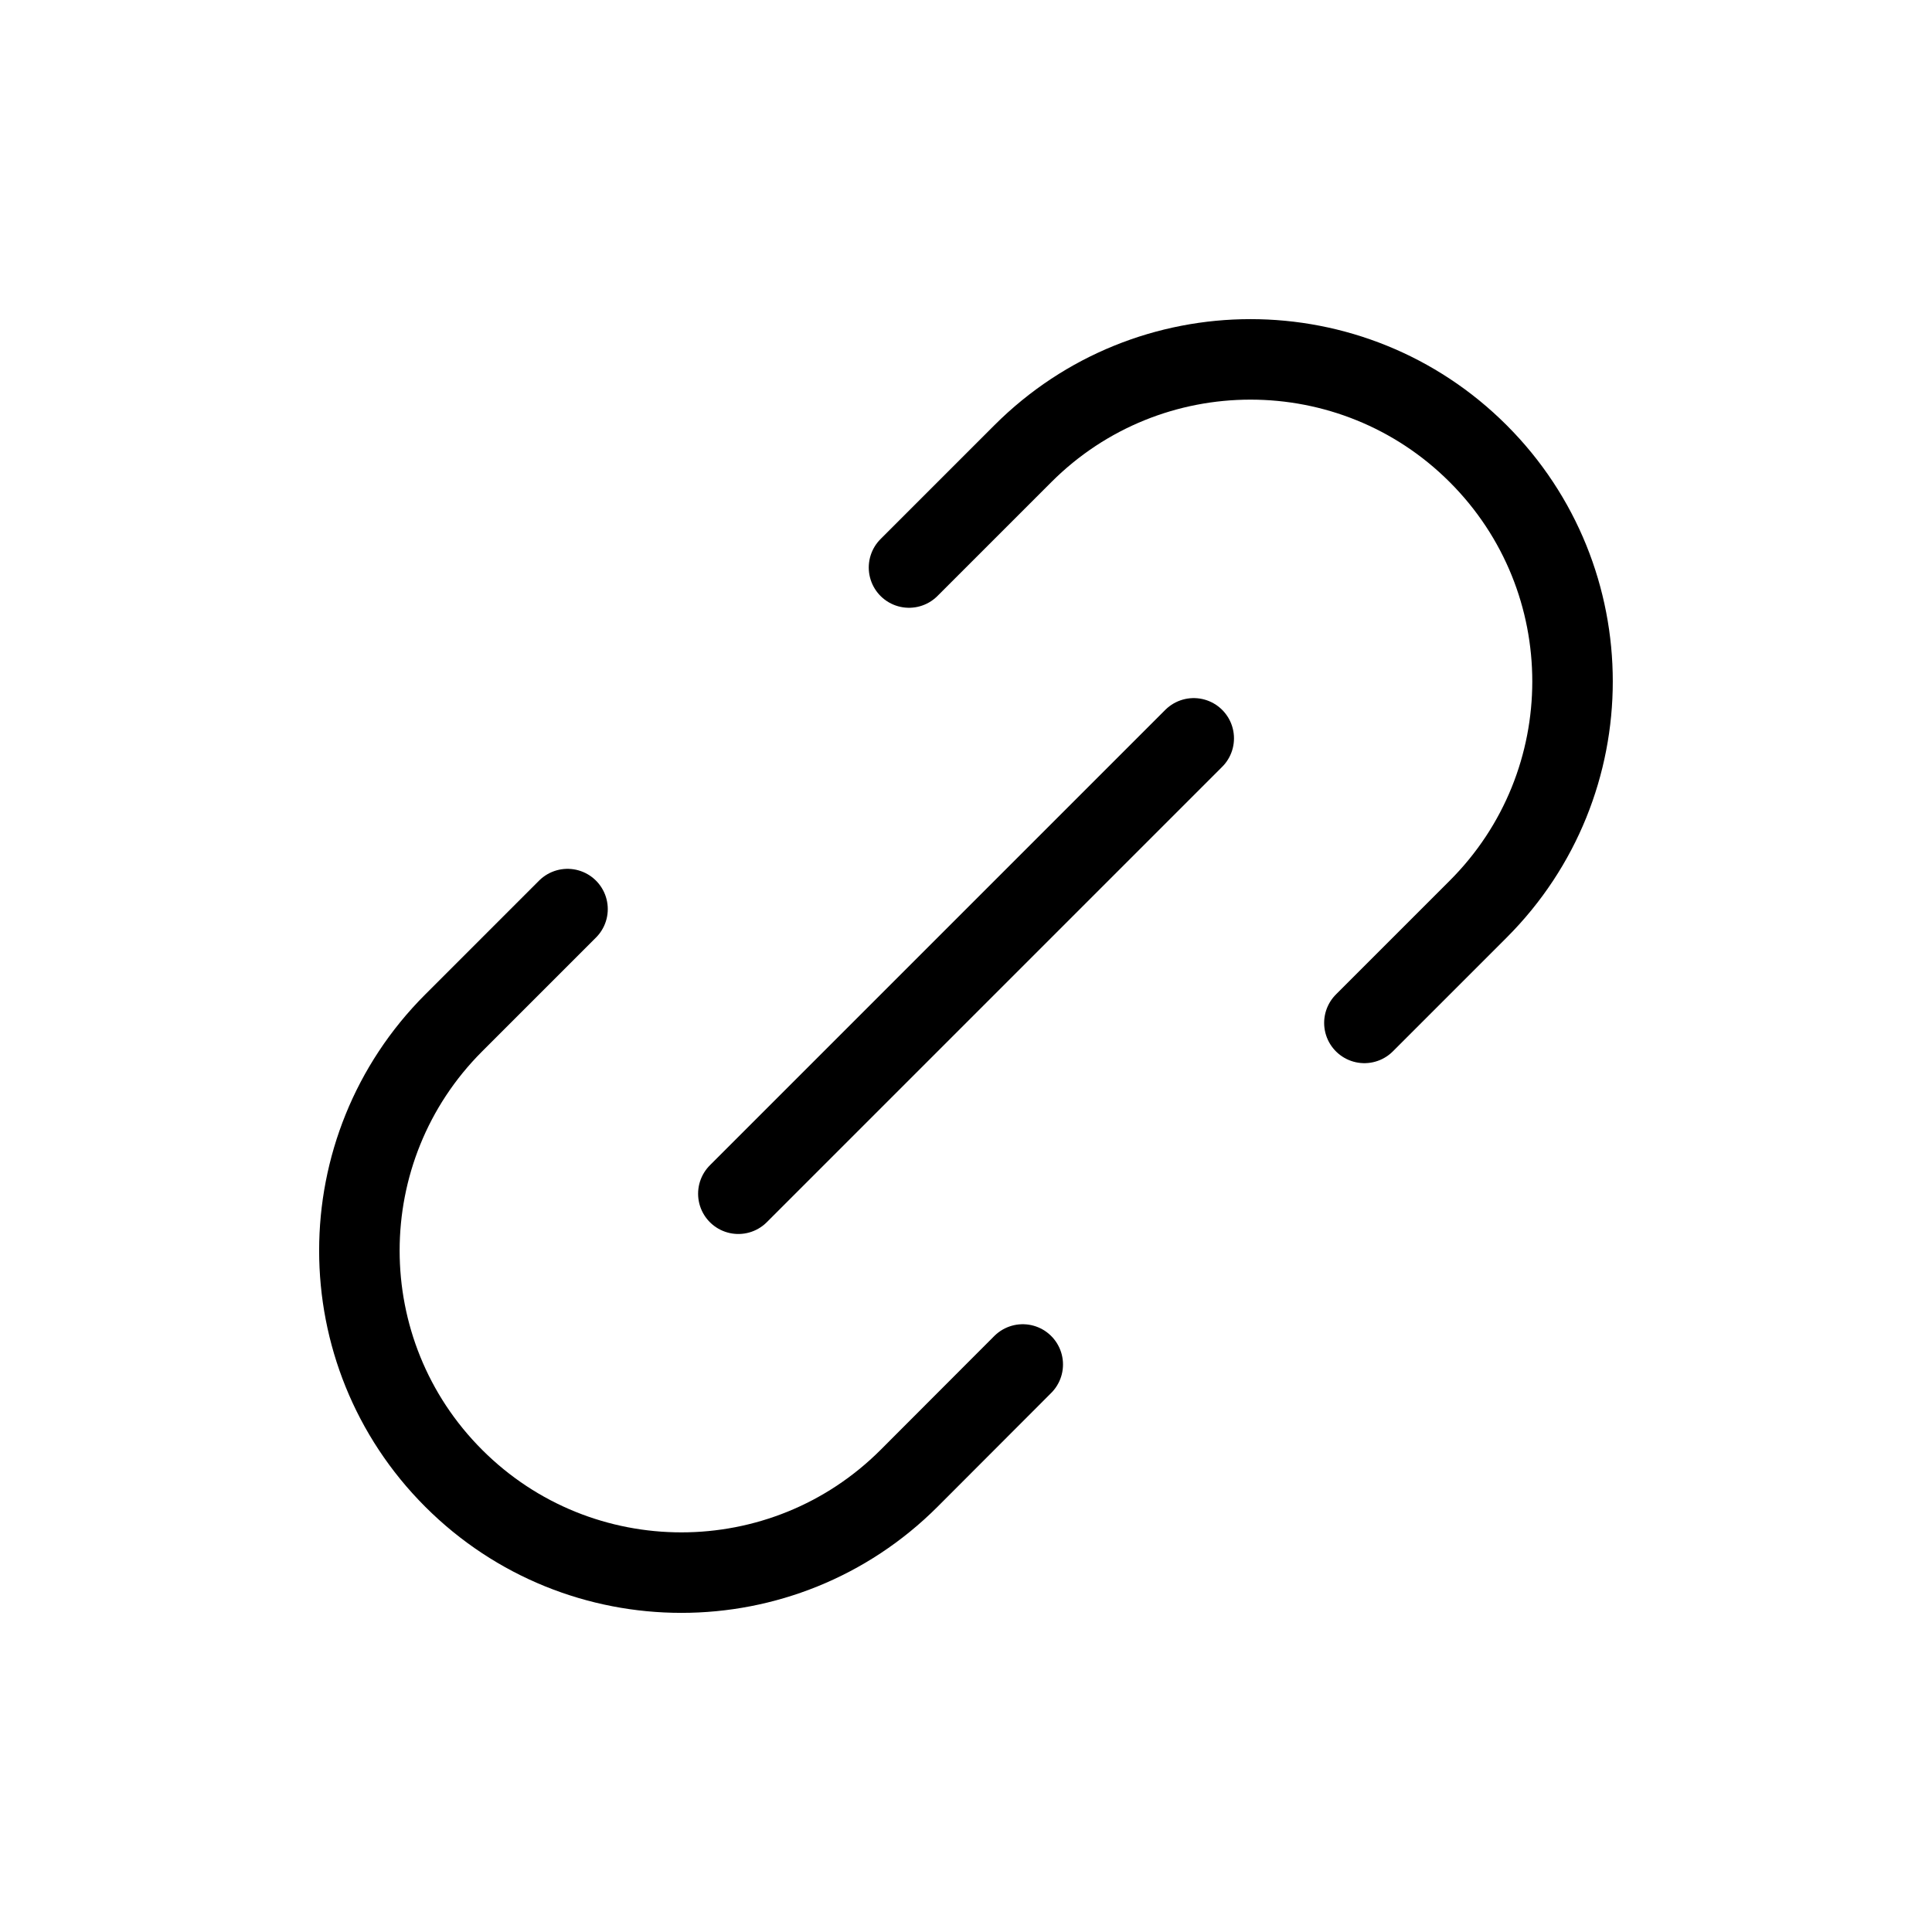
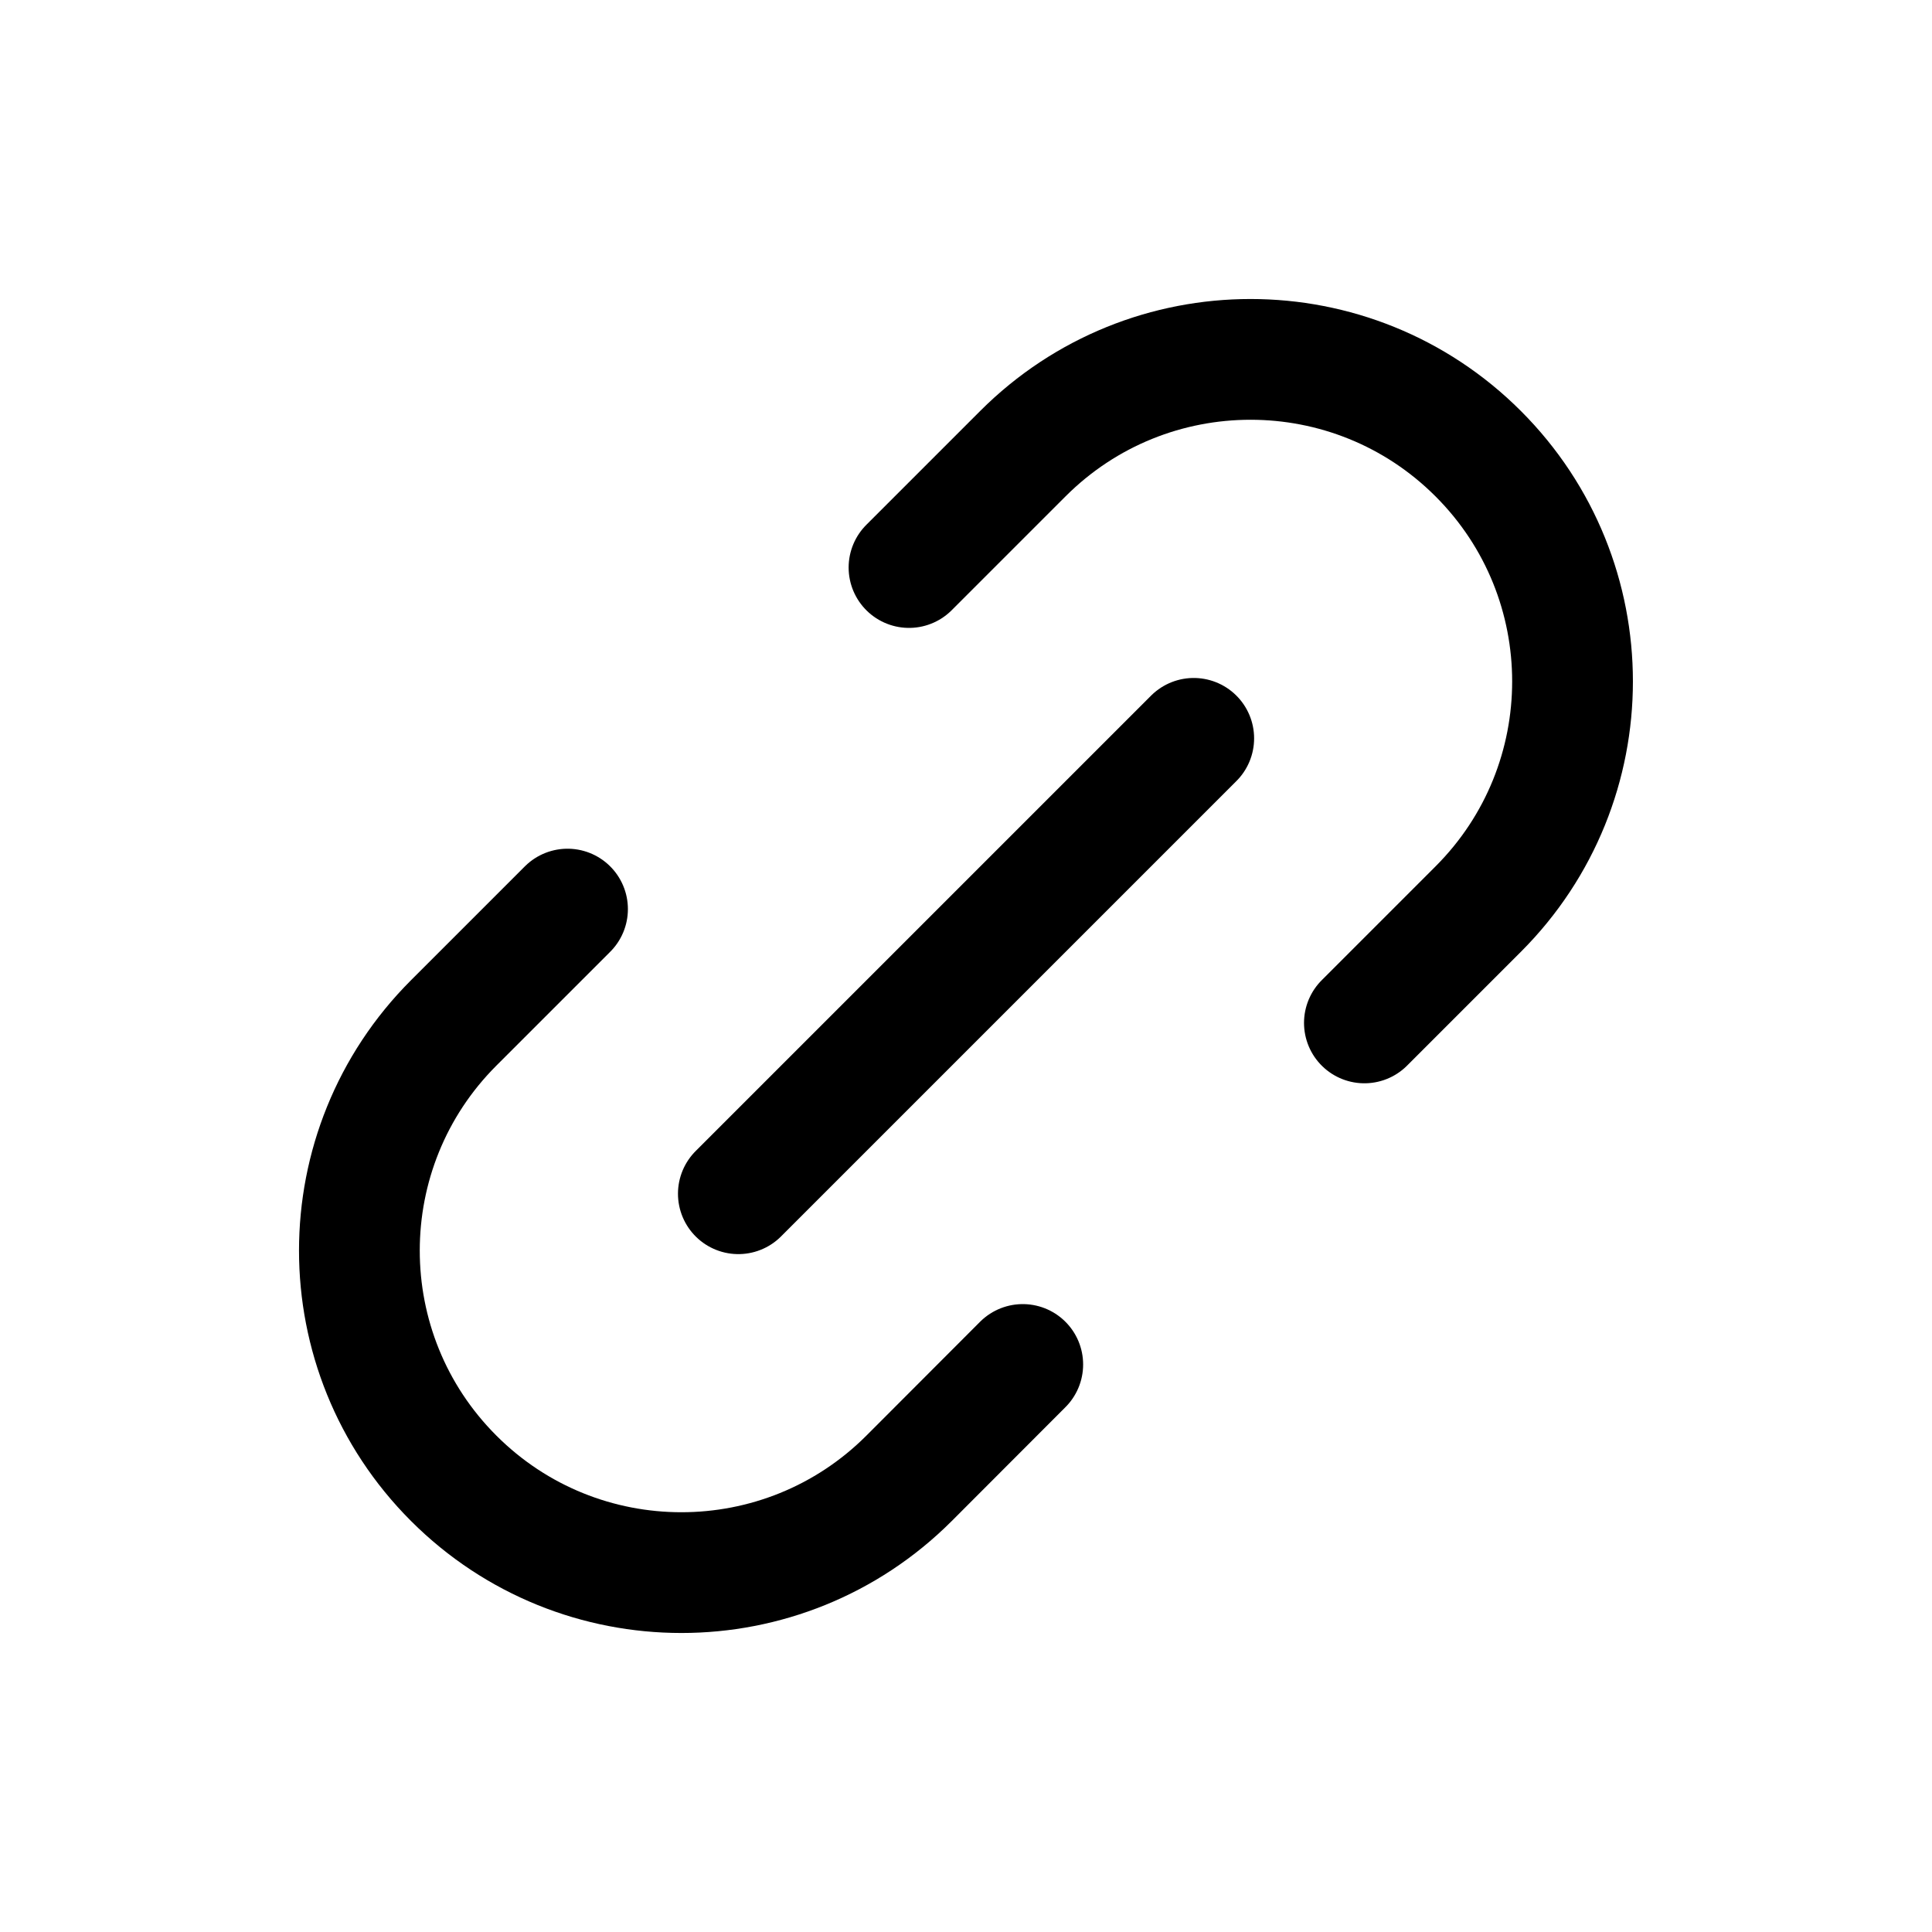
<svg xmlns="http://www.w3.org/2000/svg" width="24" height="24" viewBox="0 0 24 24">
-   <path fill="none" stroke="currentColor" stroke-linecap="round" stroke-linejoin="round" strokeWidth="1.5" d="m9.172 14.829l5.657-5.657M7.05 11.293l-1.414 1.414a4 4 0 1 0 5.657 5.657l1.412-1.414m-1.413-9.9l1.414-1.414a4 4 0 1 1 5.657 5.657l-1.414 1.414" />
+   <path fill="none" stroke="currentColor" stroke-linecap="round" stroke-linejoin="round" stroke-width="1.5" d="m9.172 14.829l5.657-5.657M7.05 11.293l-1.414 1.414a4 4 0 1 0 5.657 5.657l1.412-1.414m-1.413-9.9l1.414-1.414a4 4 0 1 1 5.657 5.657l-1.414 1.414" />
</svg>
